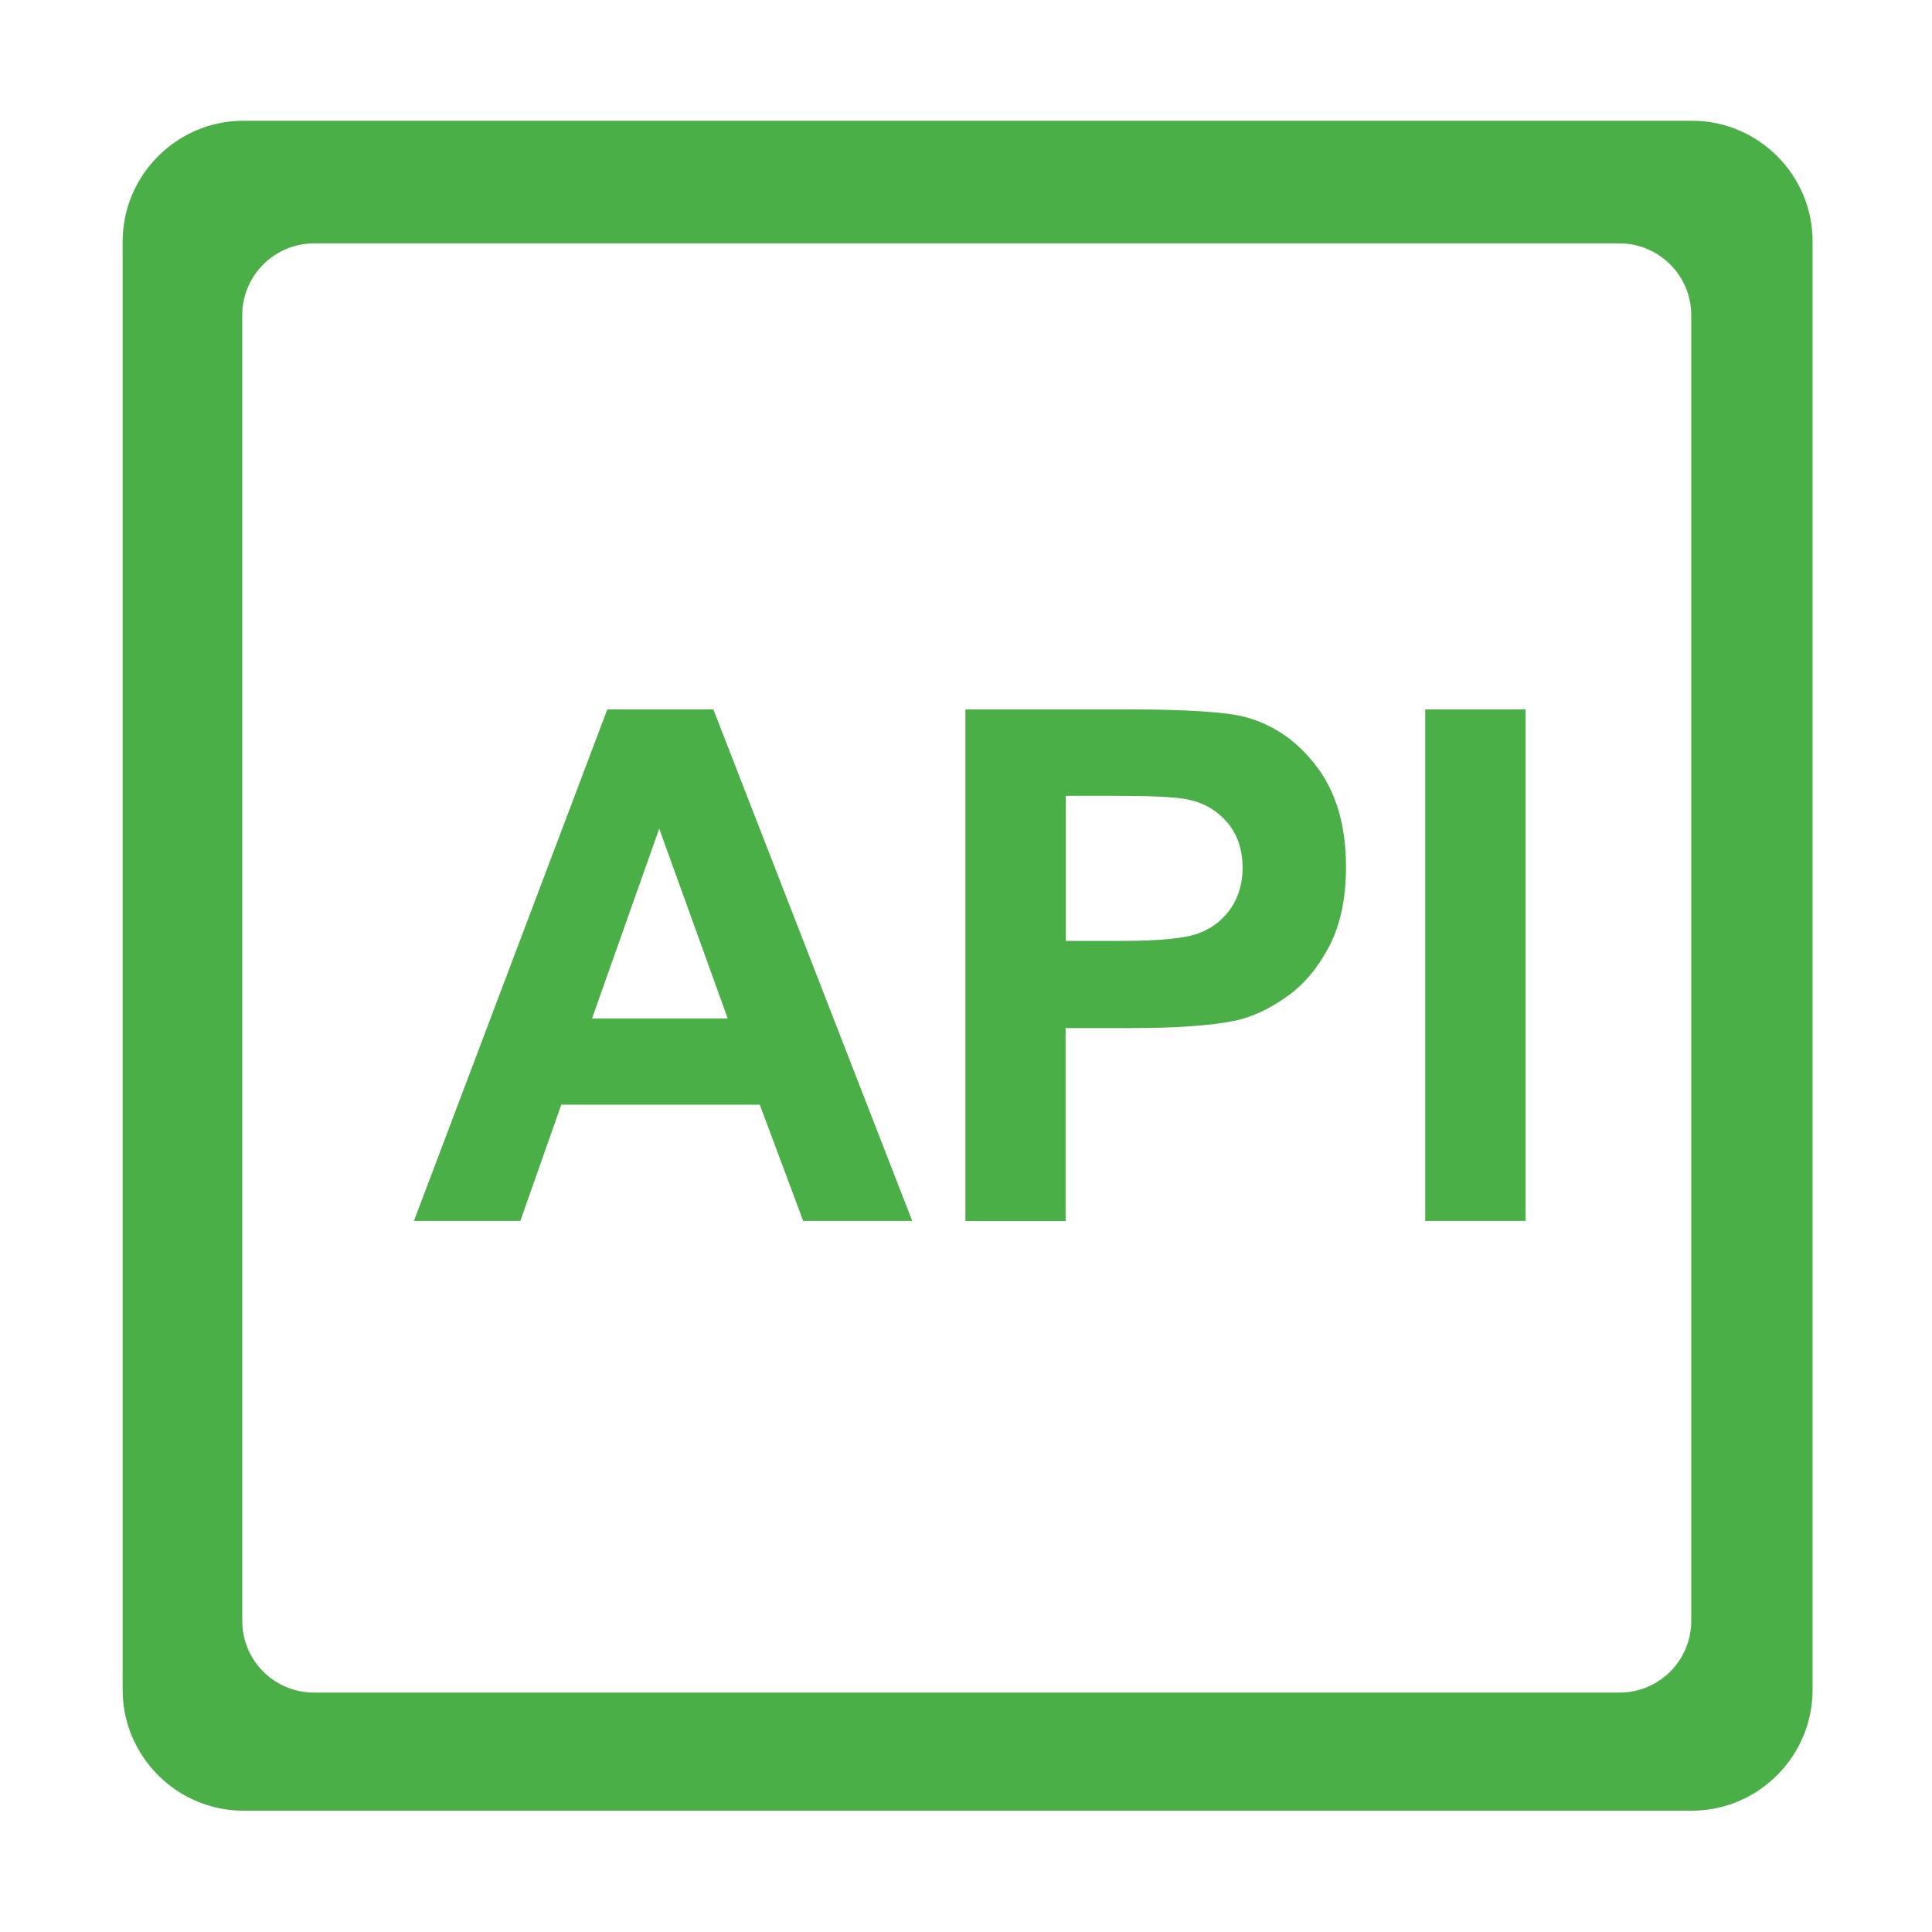
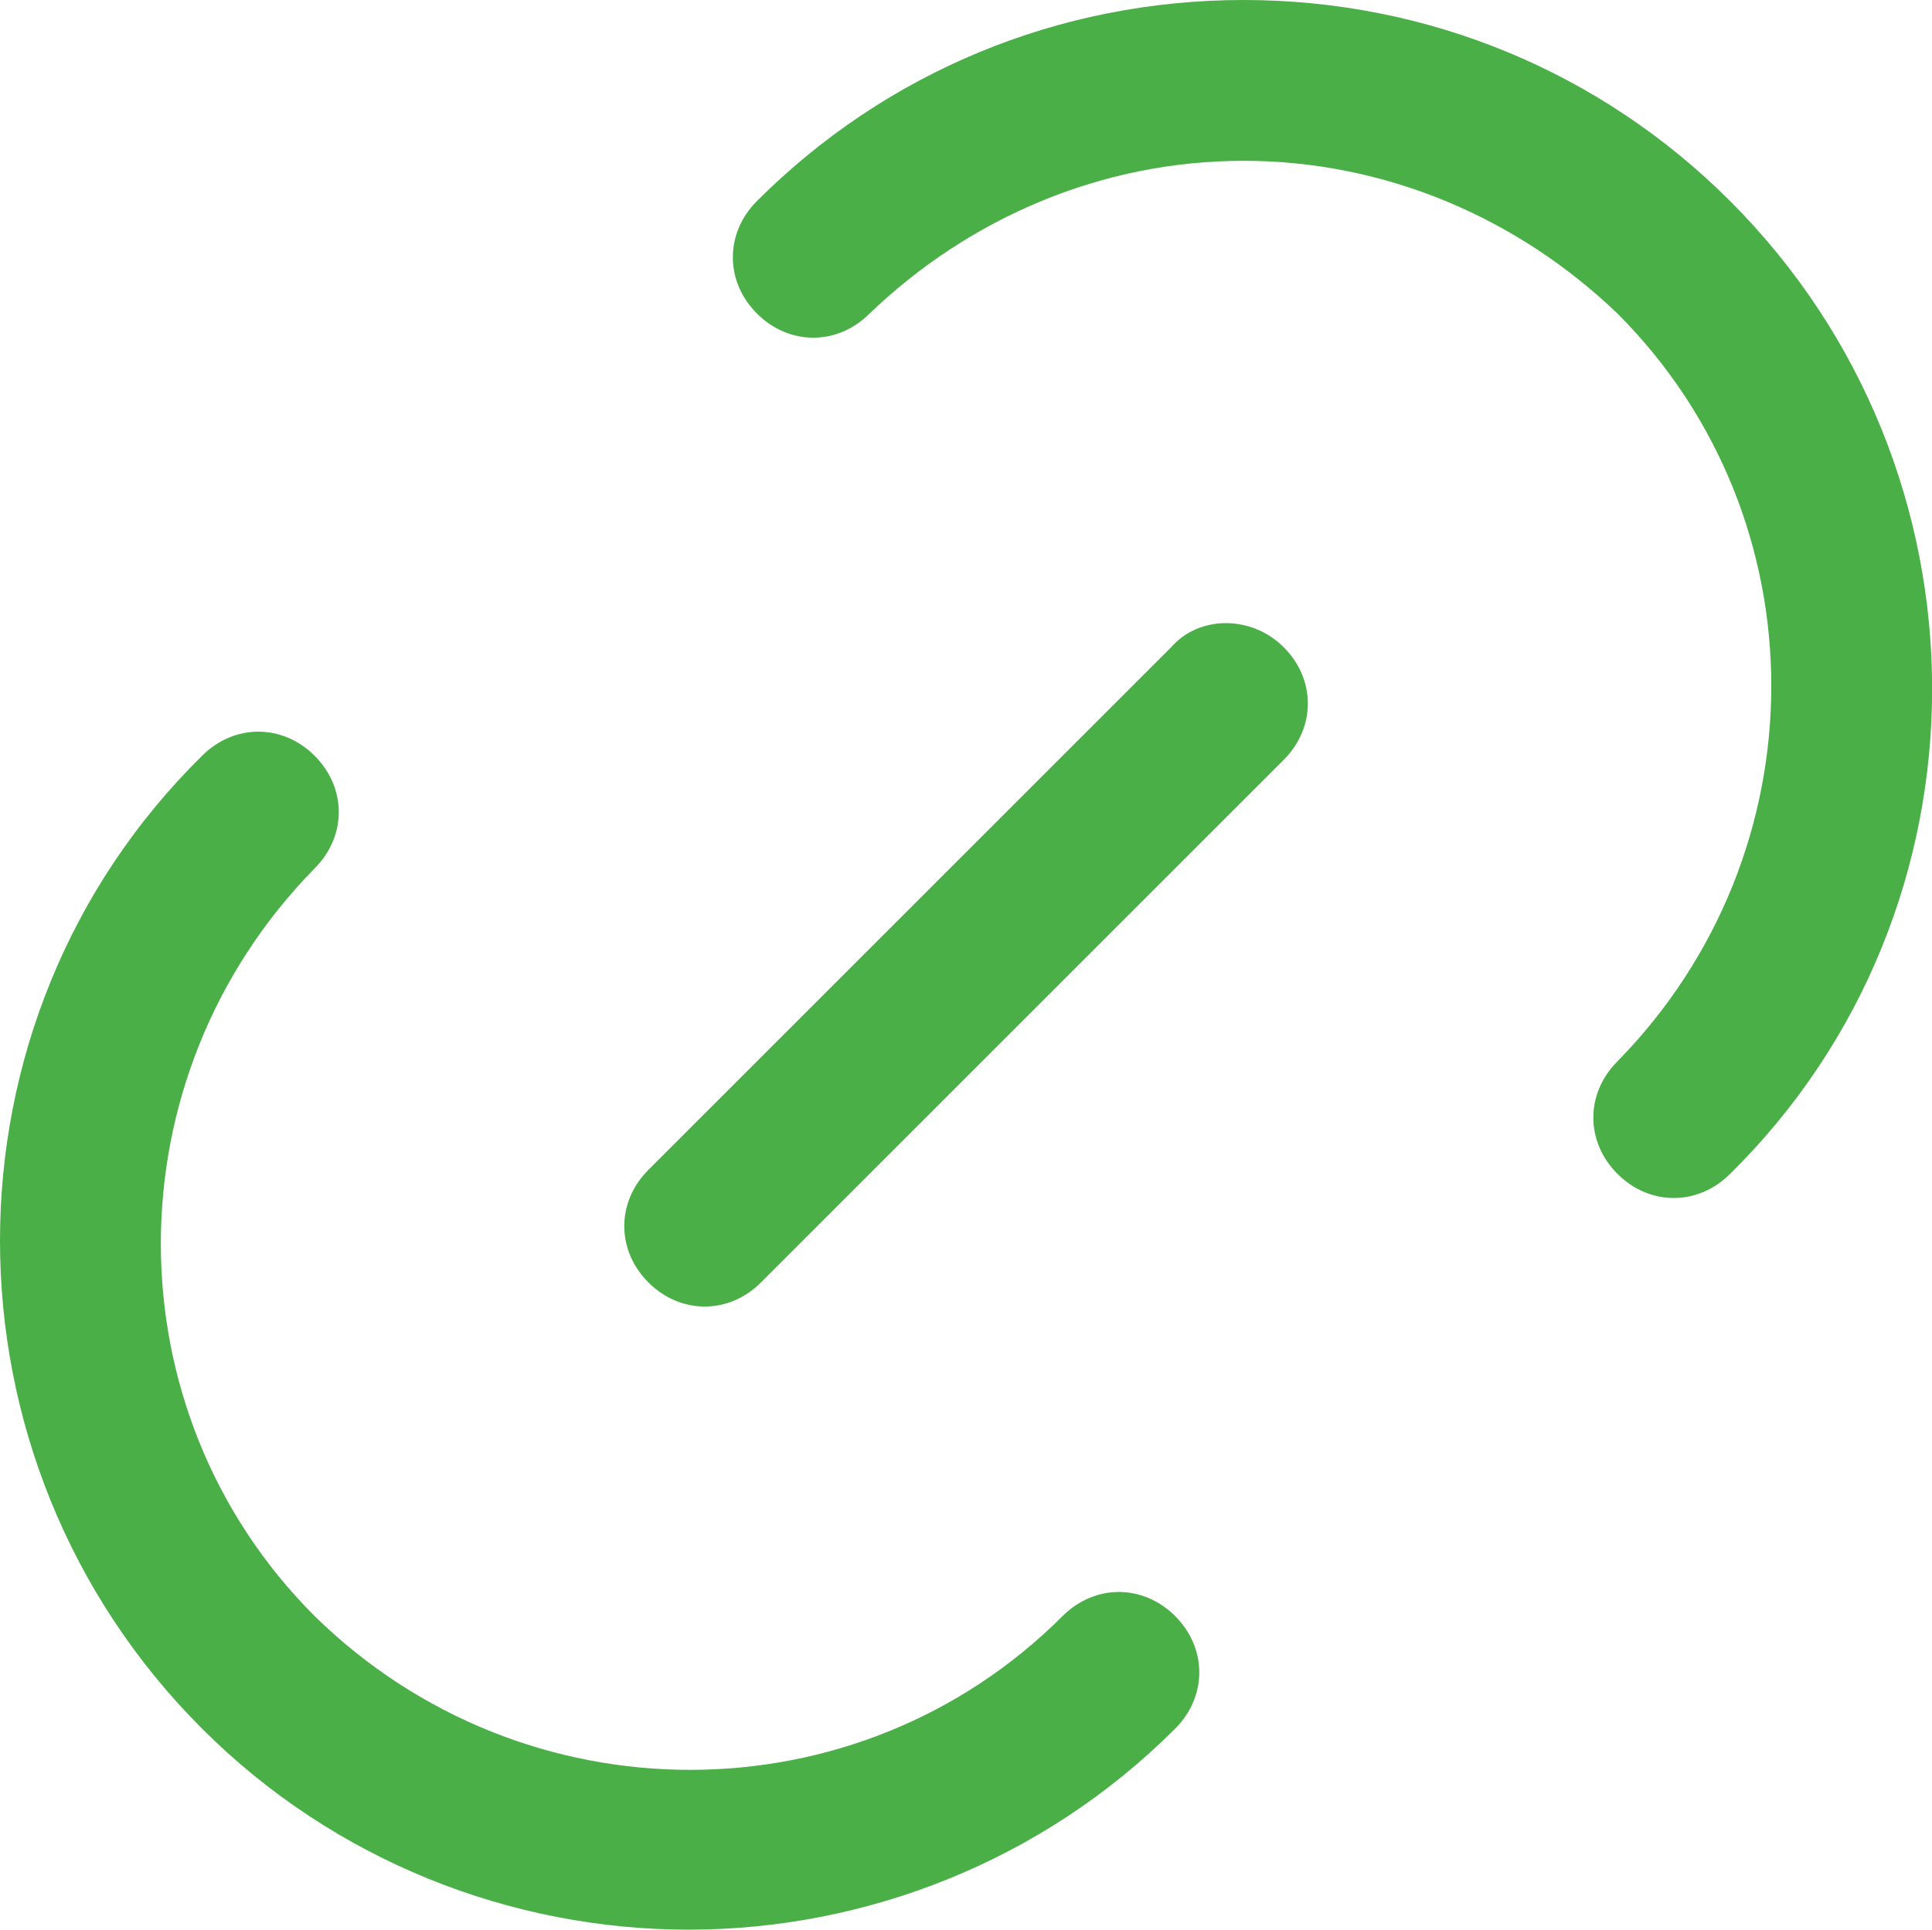
- <svg xmlns="http://www.w3.org/2000/svg" t="1586854039862" class="icon" viewBox="0 0 1024 1024" version="1.1" p-id="34862" width="200" height="200">
+ <svg xmlns="http://www.w3.org/2000/svg" t="1588993449099" class="icon" viewBox="0 0 1025 1024" version="1.1" p-id="12851" width="200.195" height="200">
  <defs>
    <style type="text/css" />
  </defs>
-   <path d="M483.5 647.1h-57.8l-23-61.6H297.5l-21.7 61.6h-56.4L321.9 376h56.2l105.4 271.1z m-97.8-107.3l-36.3-100.6-35.6 100.6h71.9zM511.7 647.1V376H597c32.3 0 53.4 1.4 63.2 4.1 15.1 4.1 27.7 12.9 37.9 26.5s15.3 31.2 15.3 52.8c0 16.6-2.9 30.6-8.8 42-5.9 11.3-13.3 20.3-22.4 26.7-9 6.5-18.2 10.8-27.6 12.9-12.7 2.6-31.1 3.9-55.1 3.9h-34.7v102.3h-53.1z m53.2-225.3v76.9H594c20.9 0 35-1.4 42-4.3 7.1-2.8 12.6-7.3 16.6-13.3 4-6 6-13.1 6-21.1 0-9.9-2.8-18-8.4-24.4-5.6-6.4-12.8-10.4-21.4-12-6.3-1.2-19.1-1.8-38.3-1.8h-25.6zM755.4 647.1V376h53.2v271.1h-53.2z" fill="#4AAF47" p-id="34863" />
-   <path d="M896.8 64H129c-35.2 0-64 28.8-64 64v767.7c0 35.2 28.8 64 64 64h767.7c35.2 0 64-28.8 64-64V128c0.1-35.2-28.7-64-63.9-64z m-0.4 795.1c0 21-17 38-38 38h-692c-21 0-38-17-38-38V167c0-20.9 17.1-38 38-38h692c20.9 0 38 17.1 38 38v692.1z" fill="#4AAF47" p-id="34864" />
+   <path d="M621.333 343.467l-277.333 277.333c-17.067 17.067-17.067 42.667 0 59.733 8.533 8.533 19.2 12.8 29.867 12.8s21.333-4.267 29.867-12.8l277.333-277.333c17.067-17.067 17.067-42.667 0-59.733-17.067-17.067-44.8-17.067-59.733 0z" fill="#4aaf47" p-id="12852" />
+   <path d="M563.733 857.6c-108.8 108.8-285.867 108.8-396.8 0-108.8-108.8-108.8-285.867 0-396.8 17.067-17.067 17.067-42.667 0-59.733-17.067-17.067-42.667-17.067-59.733 0-142.933 140.8-142.933 373.333 0 516.267 70.4 70.4 164.267 106.667 258.133 106.667 93.867 0 187.733-36.267 258.133-106.667 17.067-17.067 17.067-42.667 0-59.733s-42.667-17.067-59.733 0zM917.867 106.667c-68.267-68.267-160-106.667-258.133-106.667S469.867 38.4 401.6 106.667c-17.067 17.067-17.067 42.667 0 59.733 17.067 17.067 42.667 17.067 59.733 0C514.667 115.2 585.067 85.333 659.733 85.333c74.667 0 145.067 29.867 198.4 81.067 108.8 108.8 108.8 285.867 0 396.8-17.067 17.067-17.067 42.667 0 59.733 8.533 8.533 19.2 12.8 29.867 12.8s21.333-4.267 29.867-12.8c142.933-140.8 142.933-373.333 0-516.267z" fill="#4aaf47" p-id="12853" />
</svg>
